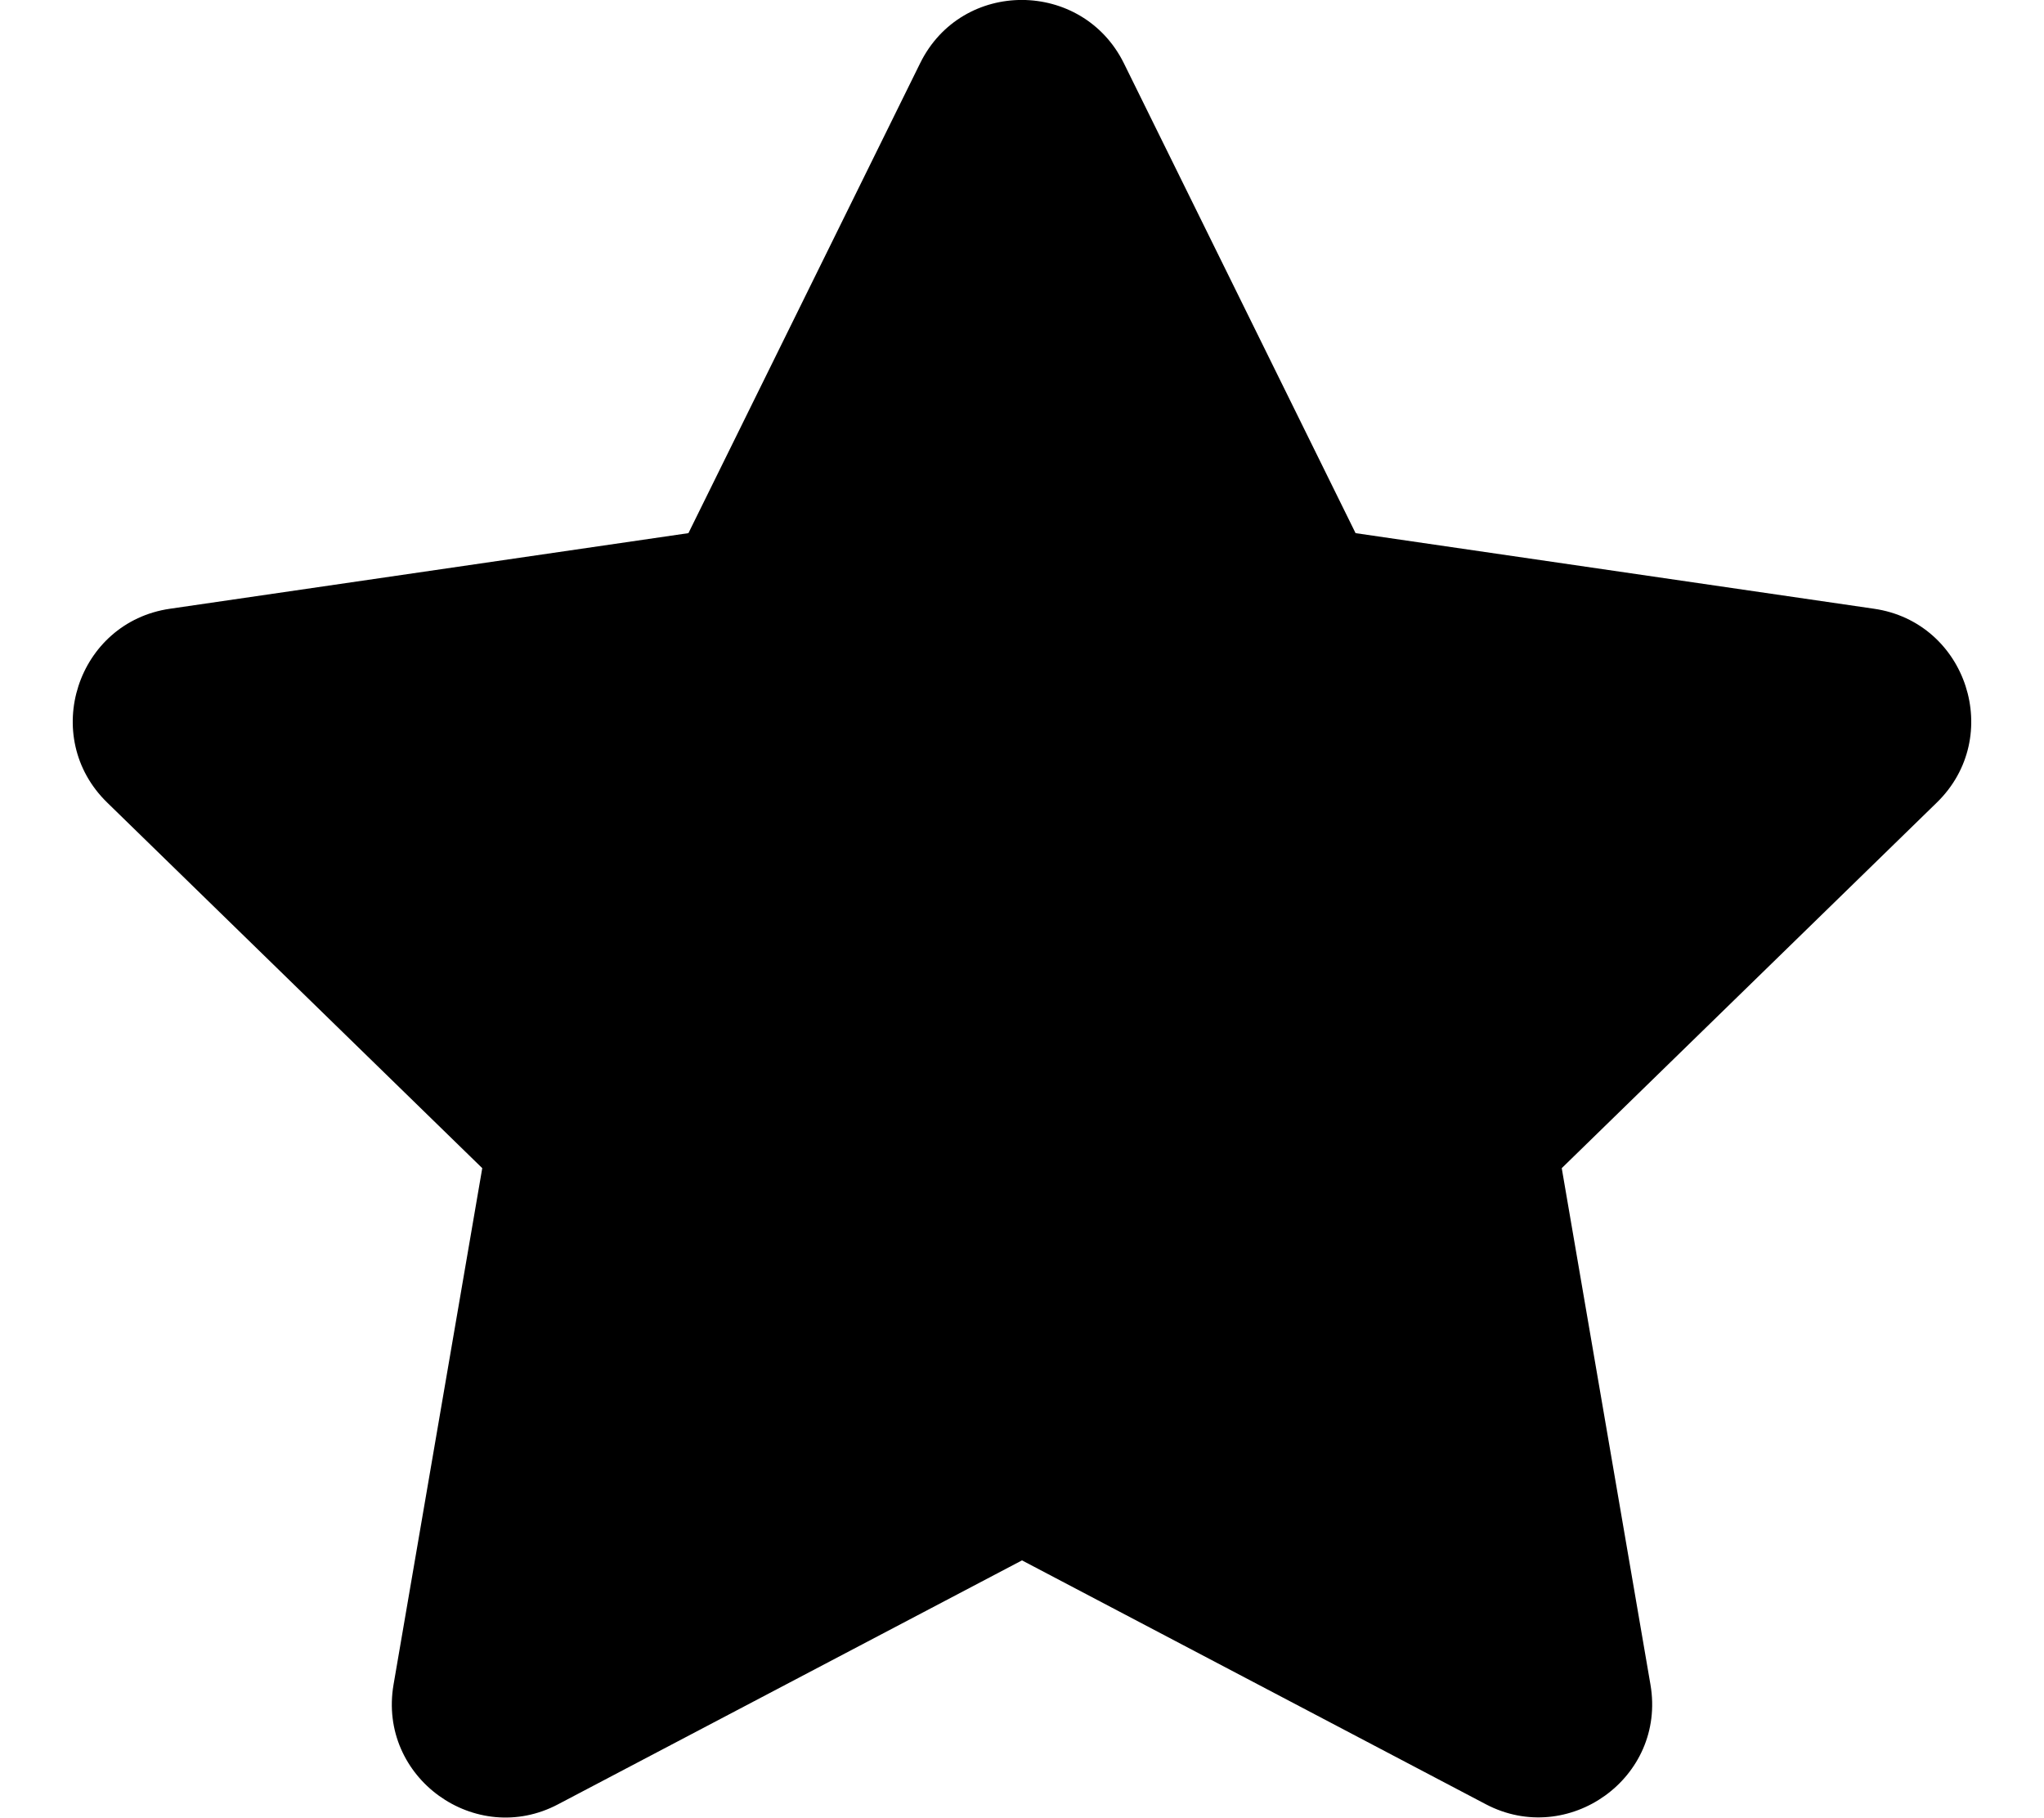
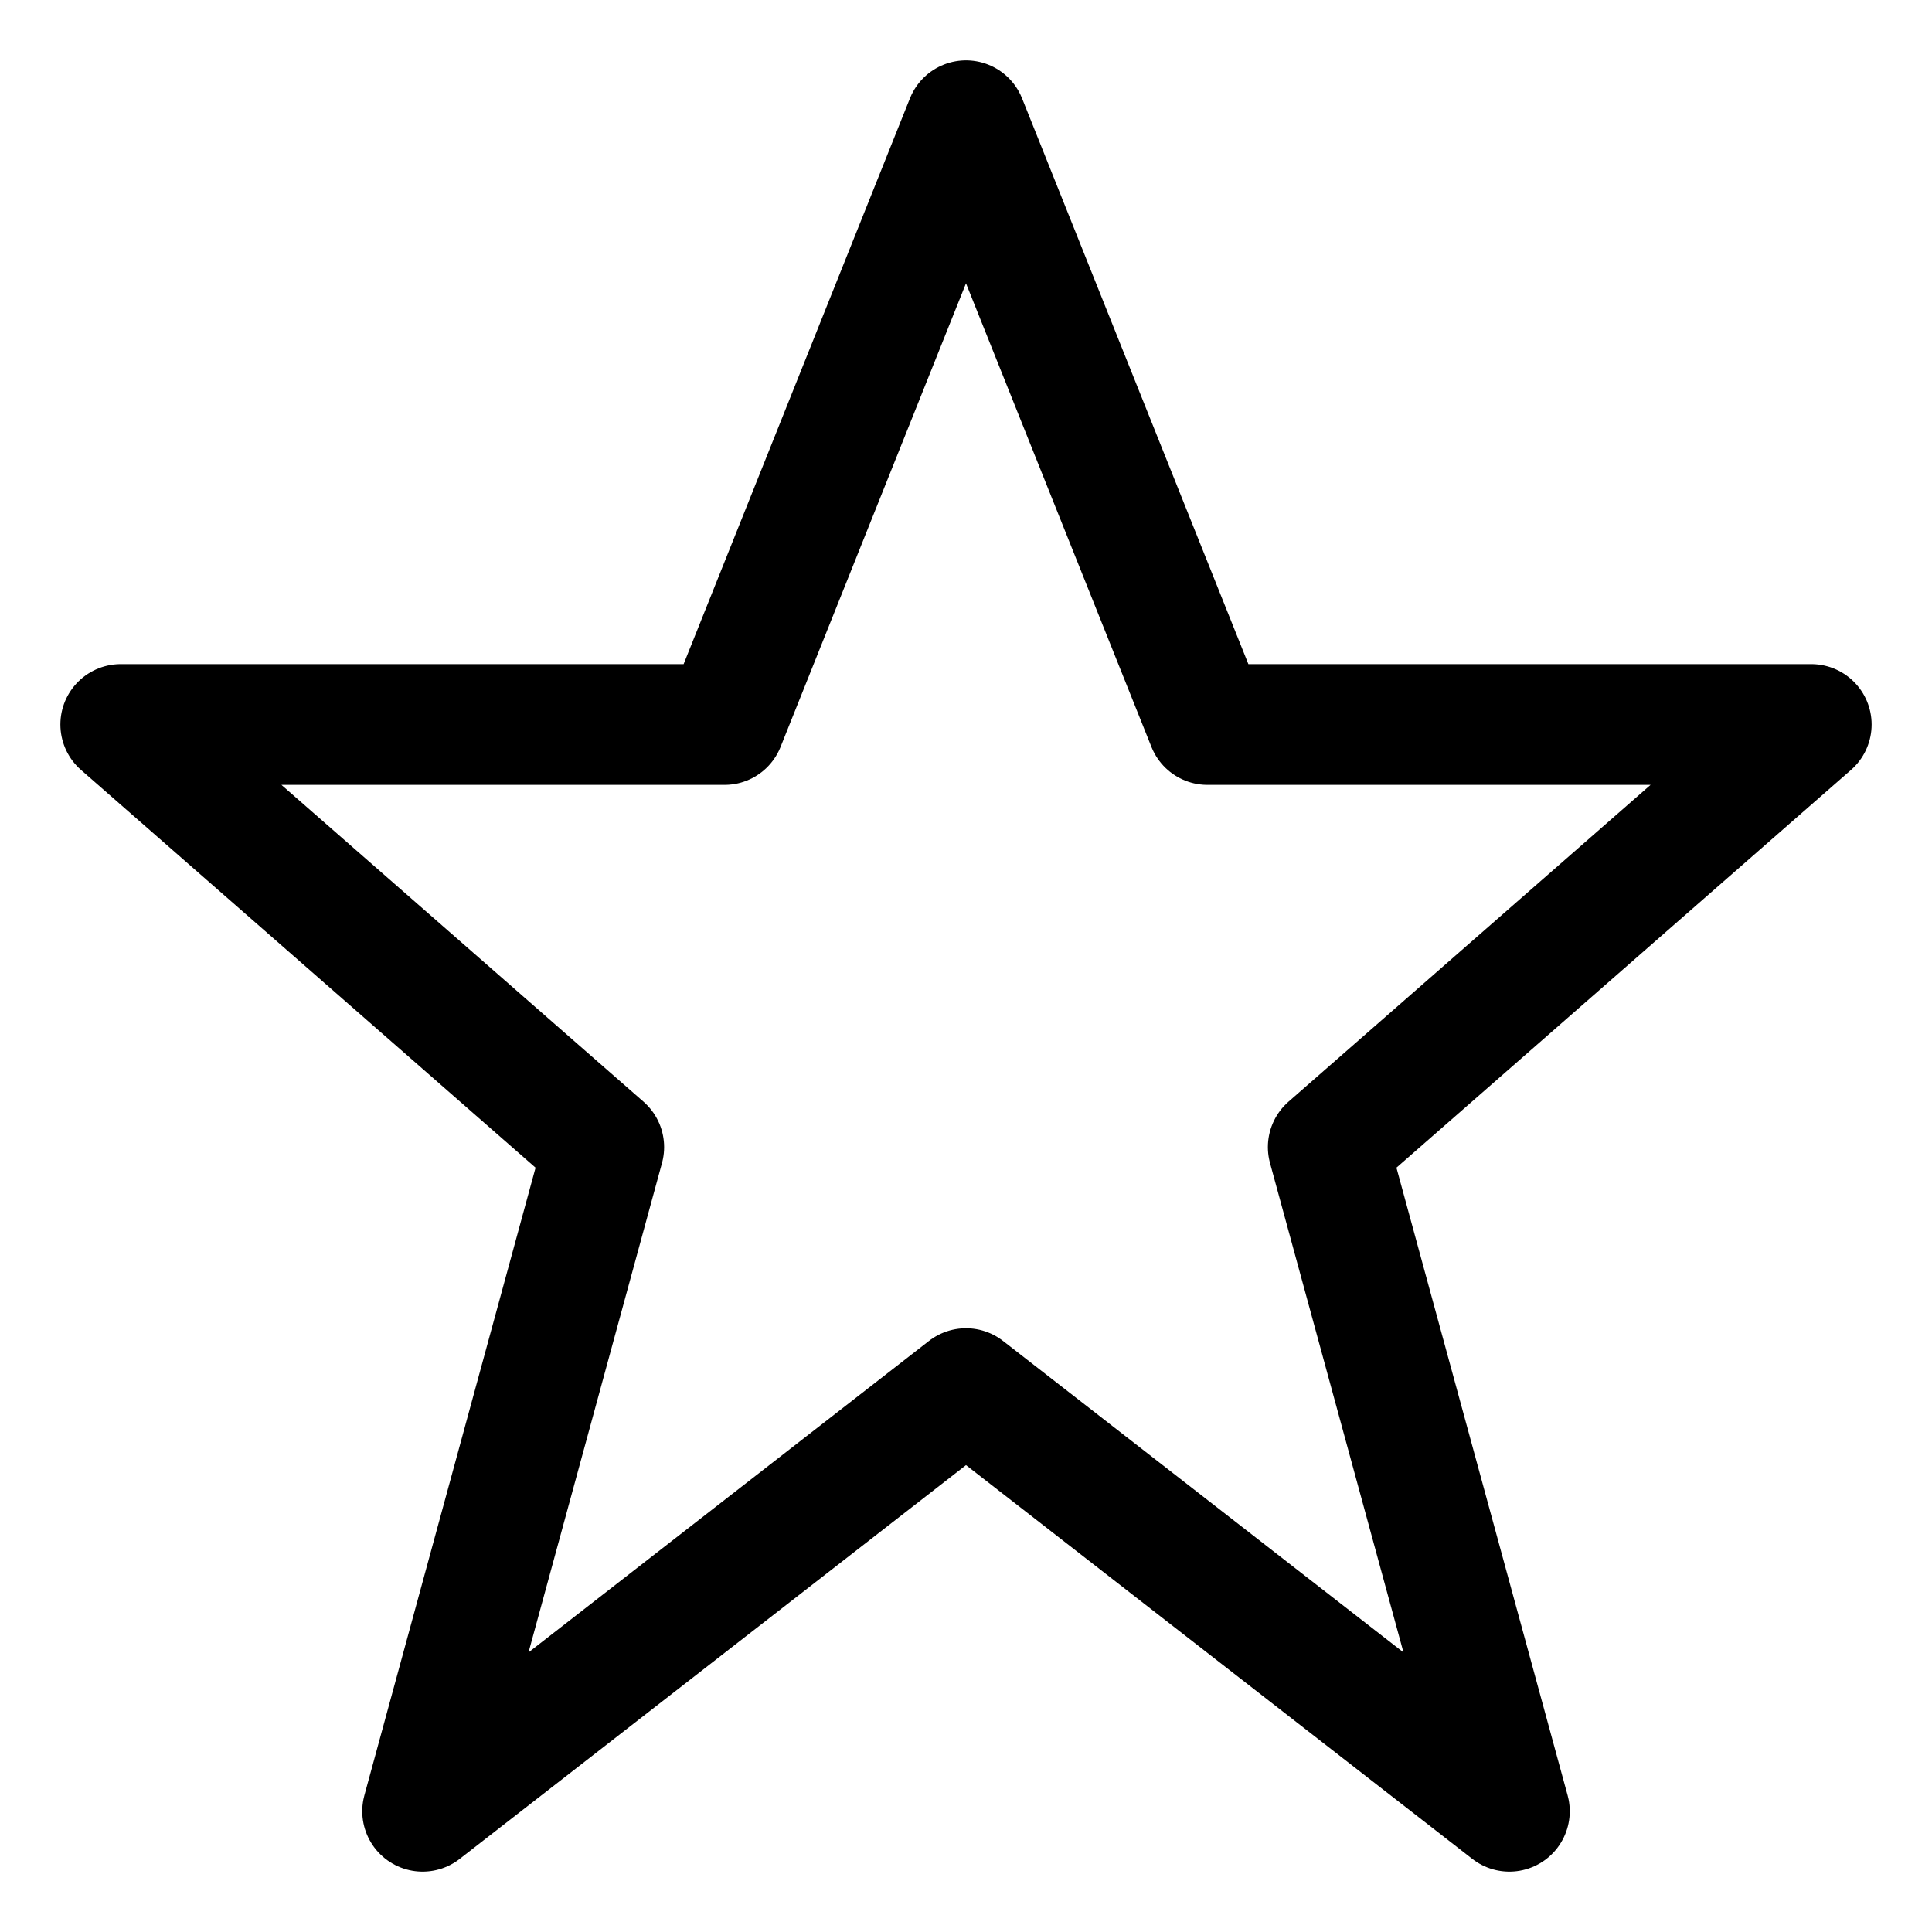
- <svg xmlns="http://www.w3.org/2000/svg" viewBox="0 0 576 512">
-   <path d="M259.3 17.8L194 150.2 47.9 171.5c-26.2 3.8-36.7 36.1-17.7 54.6l105.7 103-25 145.5c-4.5 26.3 23.2 46 46.4 33.7L288 439.6l130.7 68.7c23.2 12.2 50.9-7.4 46.4-33.7l-25-145.5 105.7-103c19-18.5 8.5-50.8-17.7-54.6L382 150.2 316.7 17.8c-11.7-23.6-45.6-23.9-57.4 0z" />
+ <svg xmlns="http://www.w3.org/2000/svg" id="i-star" viewBox="0 0 32 32" width="32" height="32" fill="none" stroke="currentcolor" stroke-linecap="round" stroke-linejoin="round" stroke-width="2">
+   <path d="M16 2 L20 12 30 12 22 19 25 30 16 23 7 30 10 19 2 12 12 12 Z" />
</svg>
